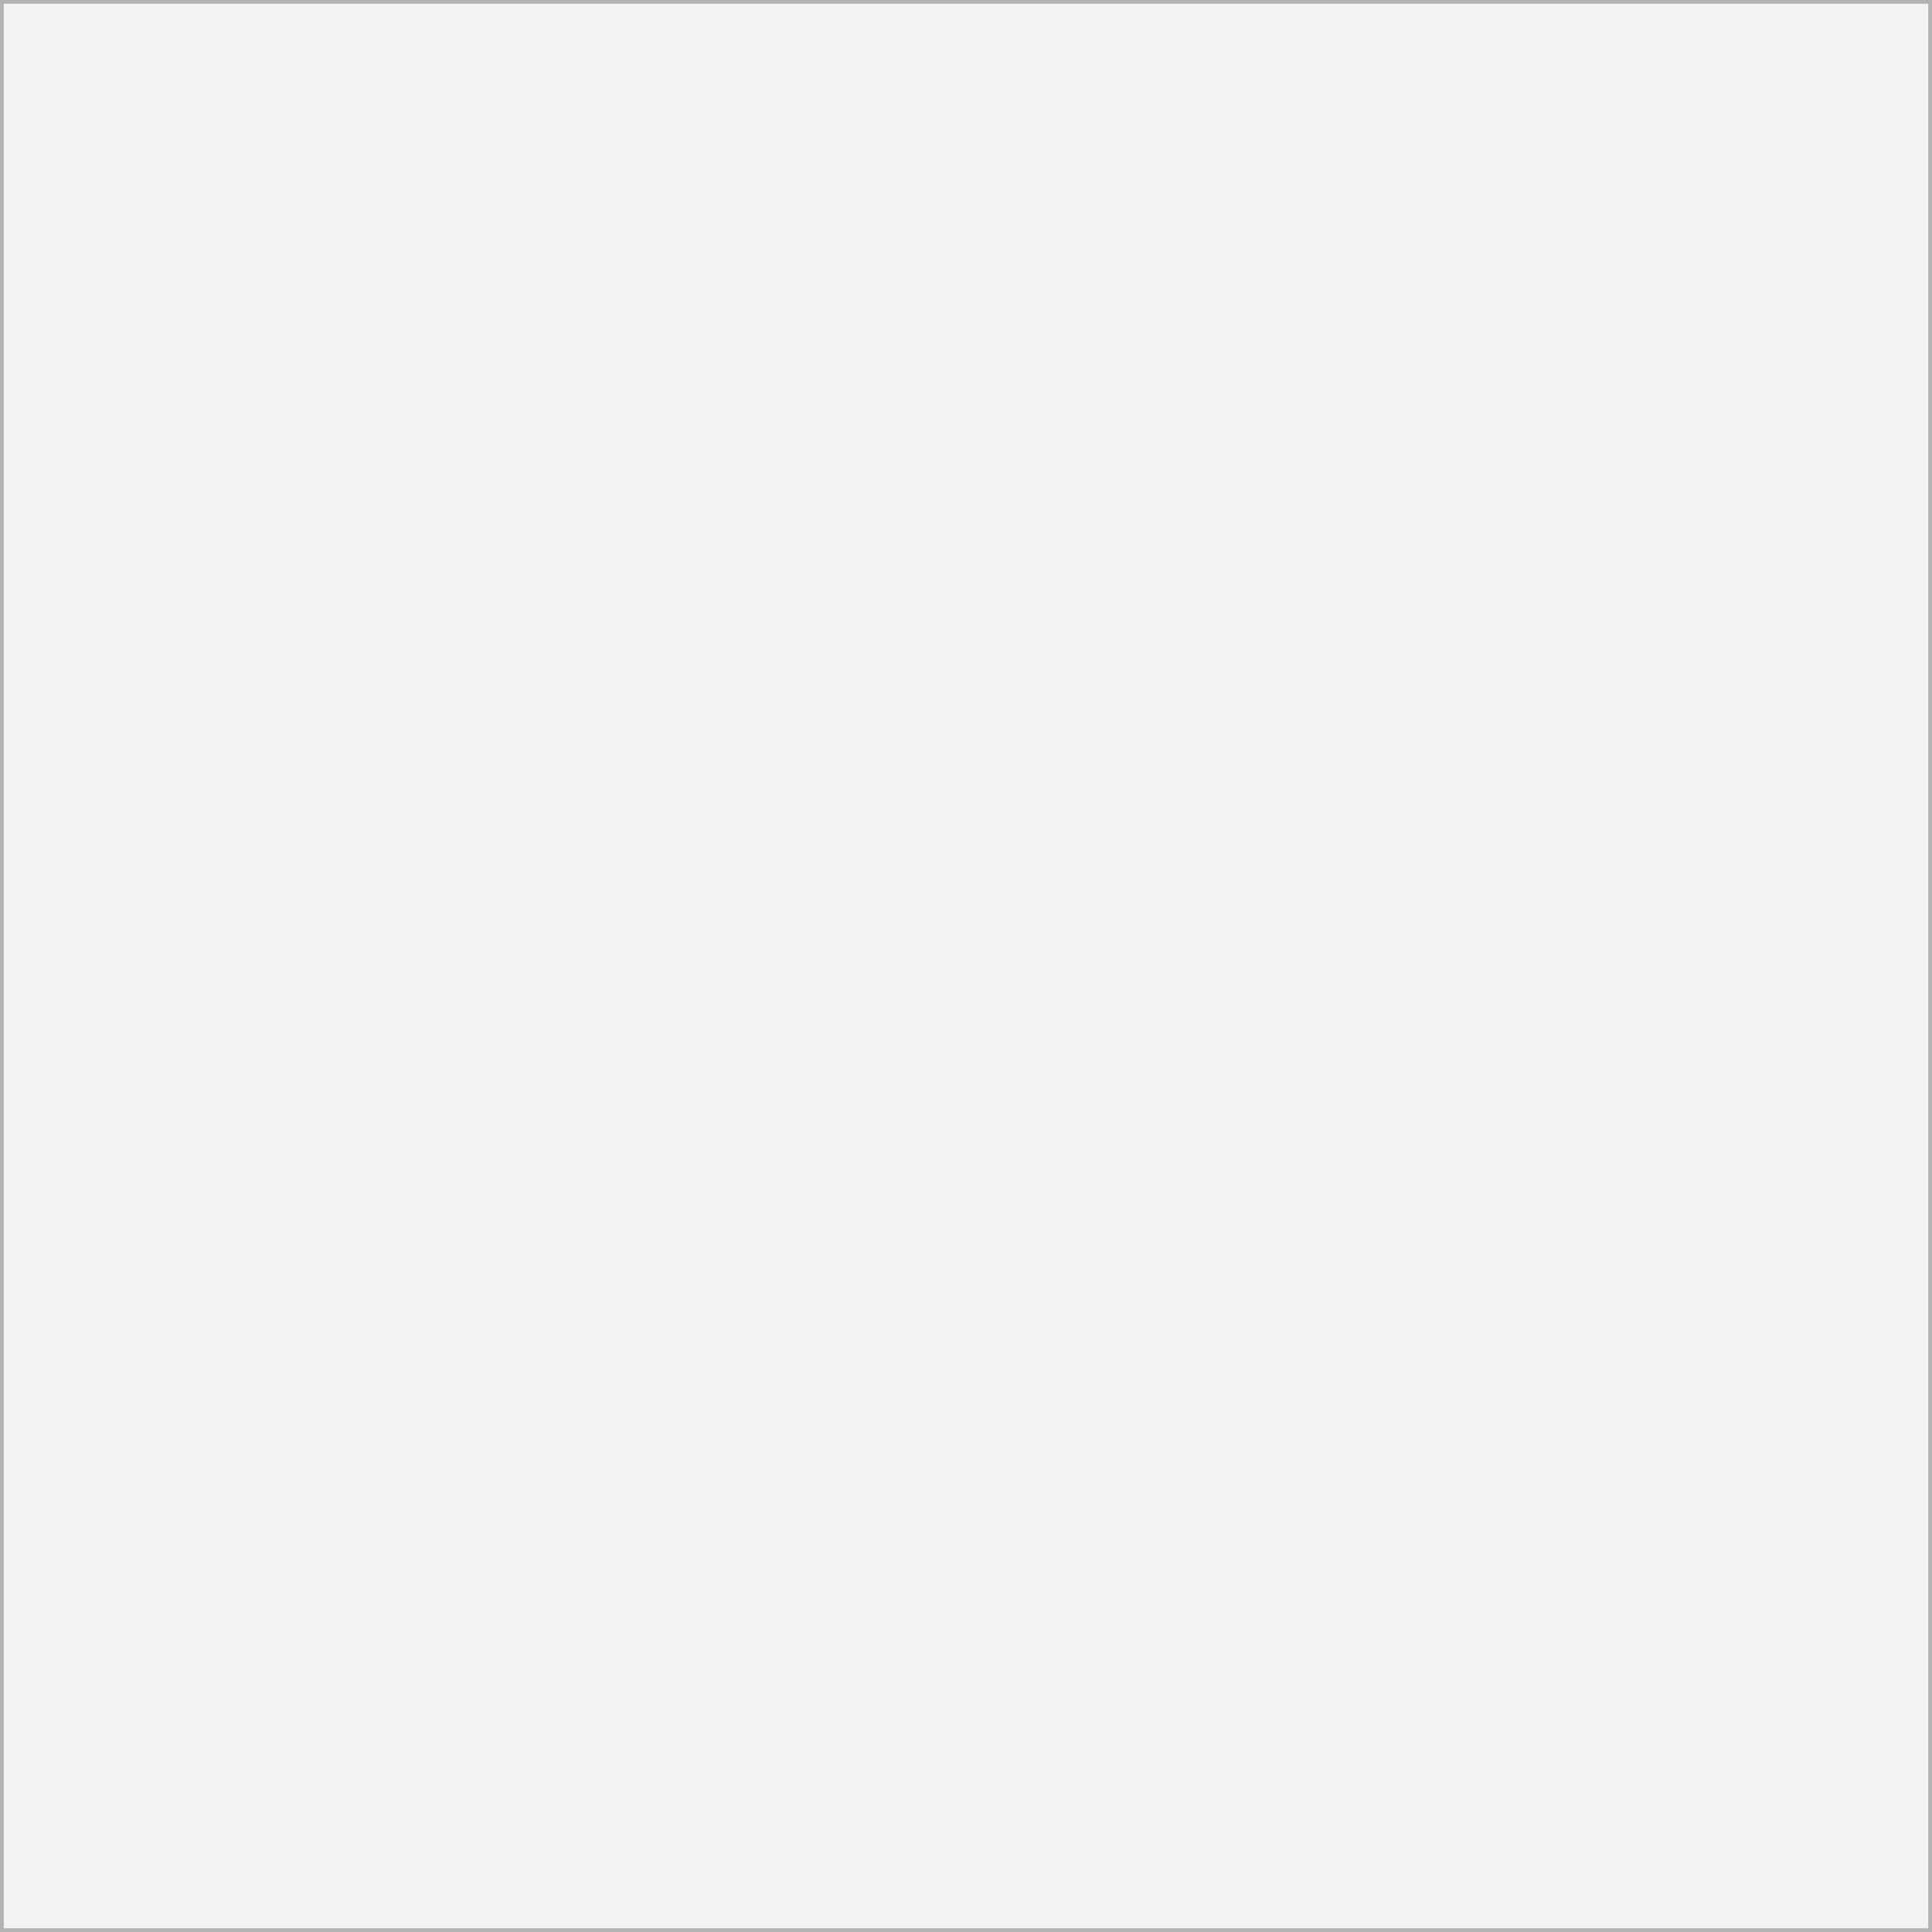
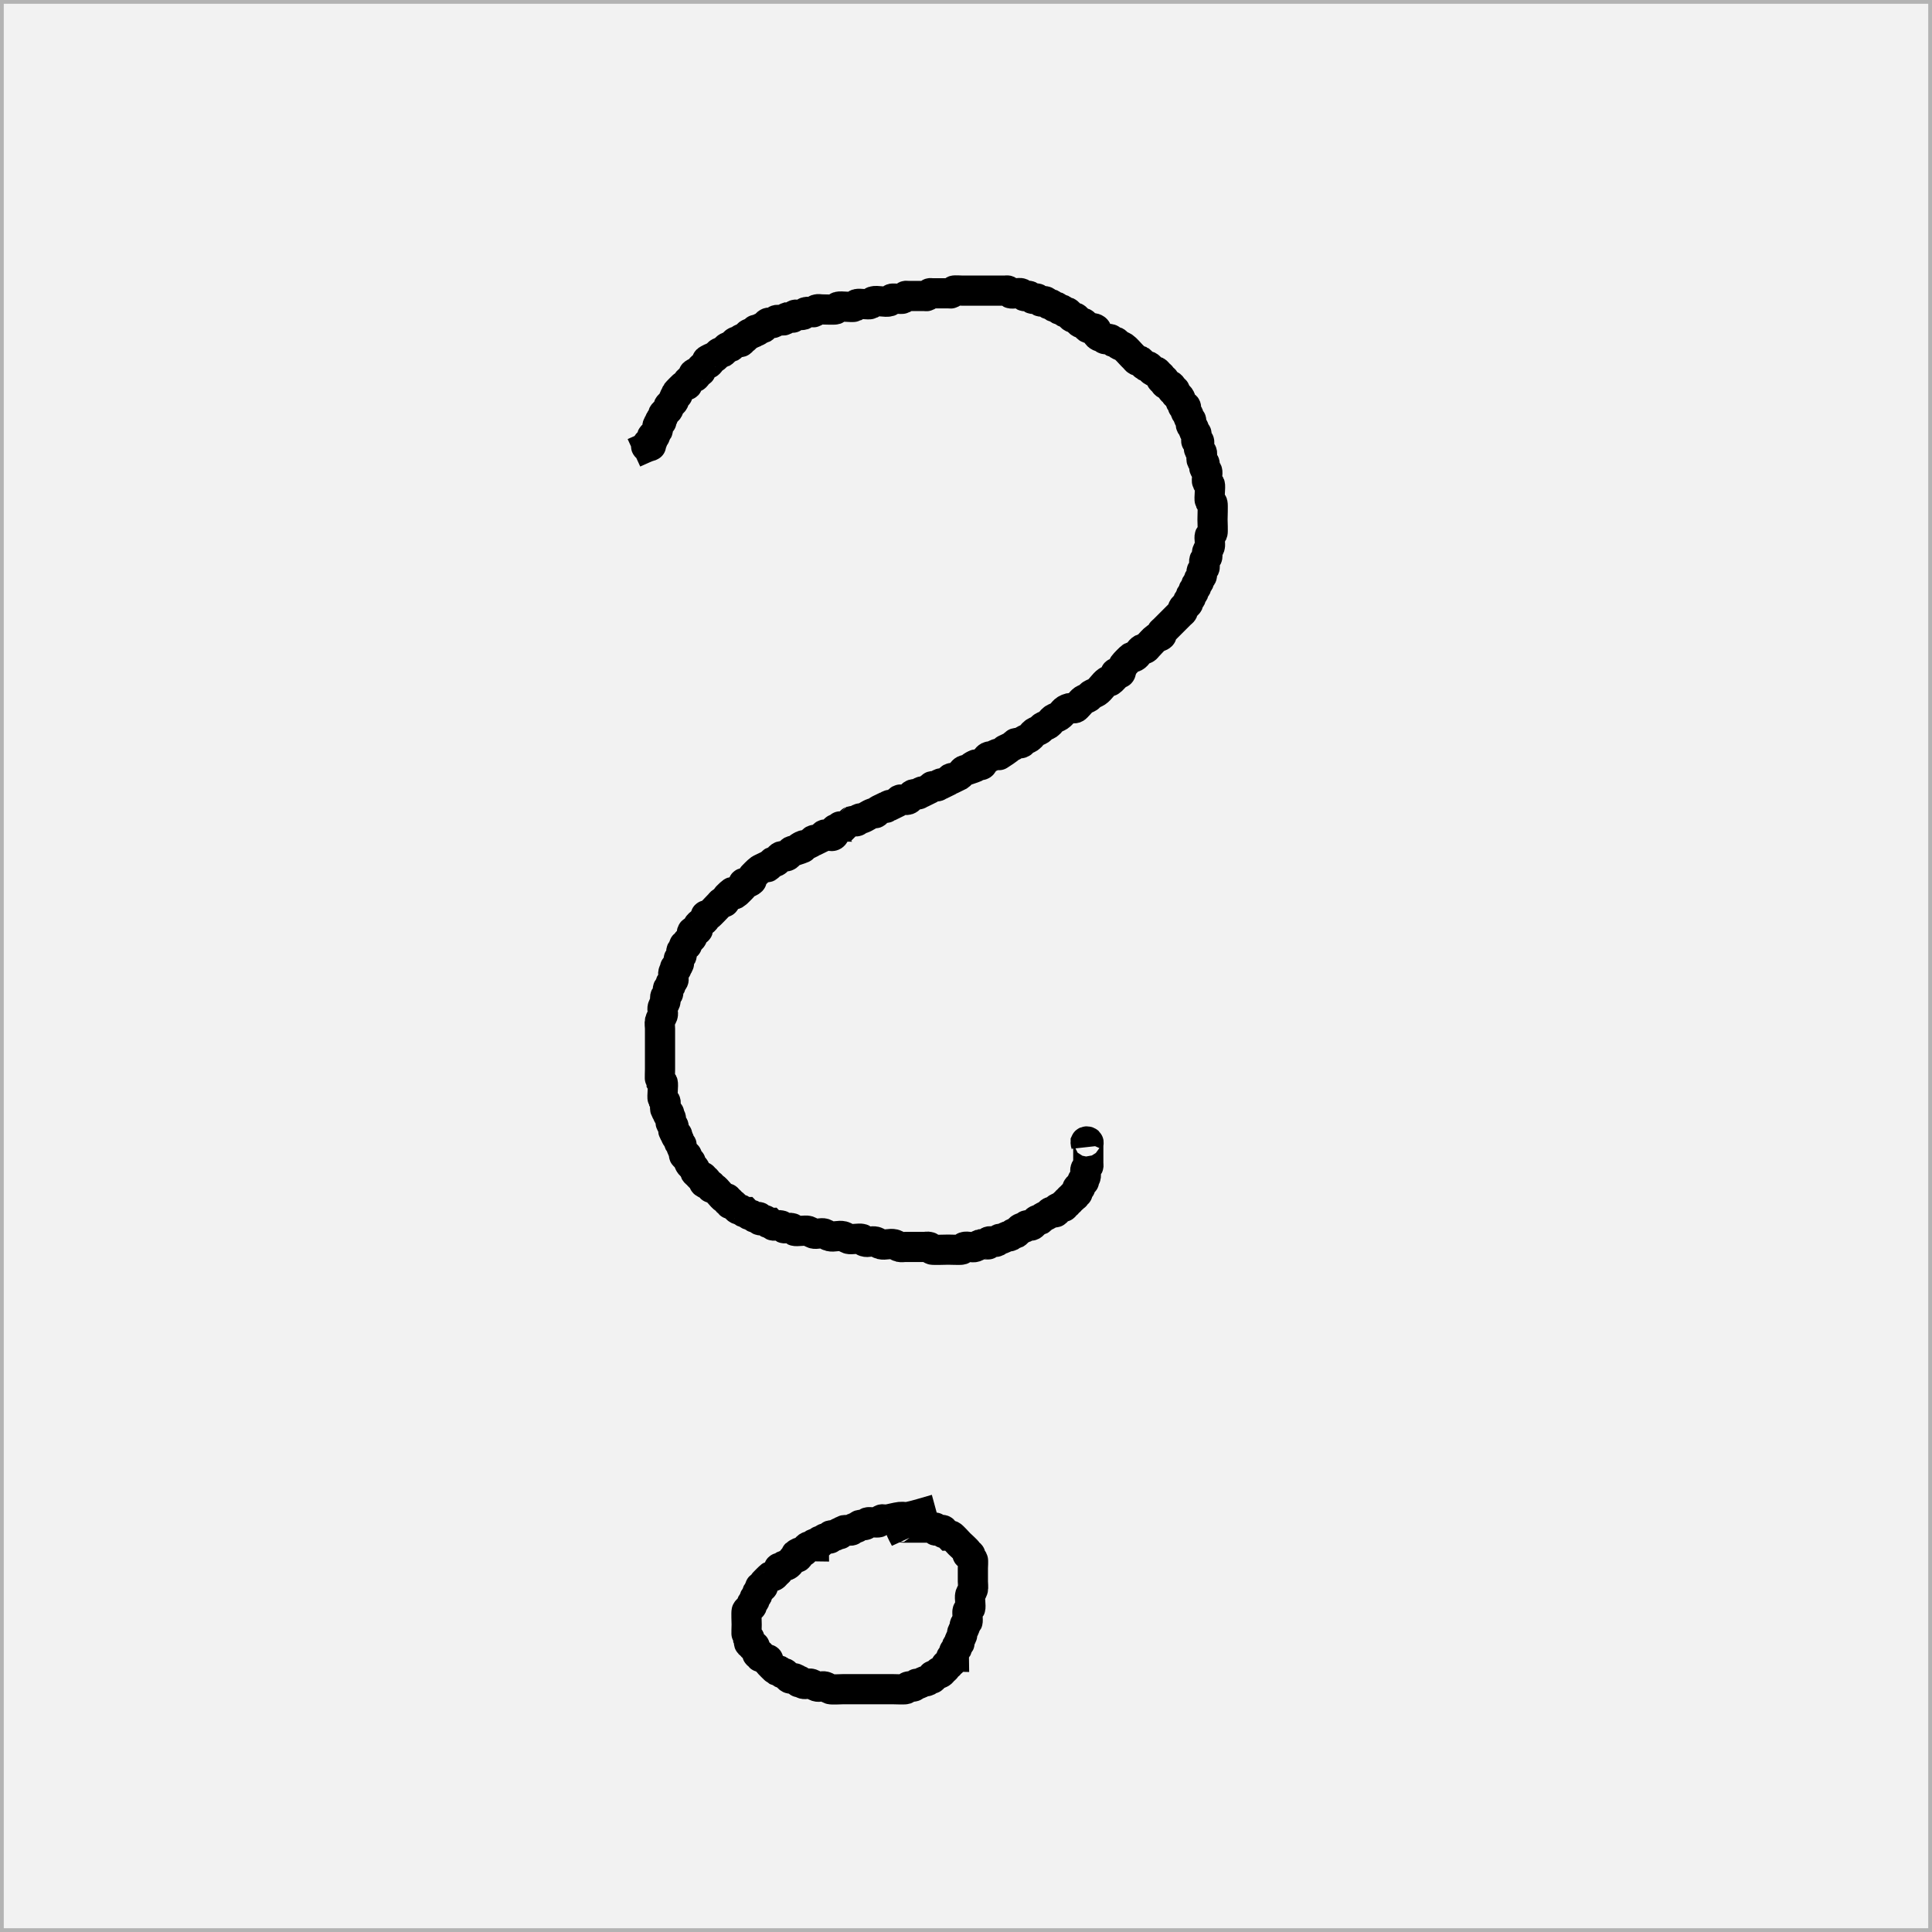
<svg xmlns="http://www.w3.org/2000/svg" width="64" height="64" id="svg2" version="1.1">
  <defs id="defs4" />
  <g id="layer2" style="display:inline">
    <rect style="fill:#f2f2f2;fill-opacity:1;fill-rule:evenodd;stroke:#b3b3b3;stroke-width:0.25;stroke-linecap:square;stroke-linejoin:miter;stroke-miterlimit:0;stroke-opacity:1;stroke-dasharray:none" id="rect3767" width="64" height="64" x="0" y="0" rx="0" />
  </g>
-   <g id="layer1" transform="translate(0,-988.3622)" />
+   <g id="layer1" transform="translate(0,-988.3622)">
+     <path style="fill:none;stroke:#000000;stroke-width:1px;stroke-linecap:butt;stroke-linejoin:miter;stroke-opacity:1" d="m 21,15 c 1.185,-0.543 0.064,0.079 0.518,-0.375 0.021,-0.021 0.068,0.021 0.089,0 0.042,-0.042 -0.042,-0.136 0,-0.179 0.021,-0.021 0.068,0.021 0.089,0 0.021,-0.021 -0.013,-0.063 0,-0.089 0.019,-0.038 0.07,-0.052 0.089,-0.089 0.027,-0.053 -0.027,-0.125 0,-0.179 0.296,-0.296 -0.042,0.084 0.089,-0.179 0.019,-0.038 0.07,-0.052 0.089,-0.089 0.013,-0.027 -0.013,-0.063 0,-0.089 0.038,-0.075 0.141,-0.103 0.179,-0.179 0.013,-0.027 -0.013,-0.063 0,-0.089 0.038,-0.075 0.141,-0.103 0.179,-0.179 0.013,-0.027 -0.013,-0.063 0,-0.089 0.296,-0.296 -0.042,0.084 0.089,-0.179 0.012,-0.024 0.244,-0.256 0.268,-0.268 0.027,-0.013 0.068,0.021 0.089,0 0.021,-0.021 -0.013,-0.063 0,-0.089 0.019,-0.038 0.06,-0.06 0.089,-0.089 0.03,-0.03 0.052,-0.07 0.089,-0.089 0.027,-0.013 0.068,0.021 0.089,0 0.185,-0.185 -0.282,0.007 0.089,-0.179 0.027,-0.013 0.068,0.021 0.089,0 0.021,-0.021 -0.013,-0.063 0,-0.089 0.019,-0.038 0.06,-0.06 0.089,-0.089 0.03,-0.03 0.052,-0.07 0.089,-0.089 0.027,-0.013 0.068,0.021 0.089,0 0.185,-0.185 -0.282,0.007 0.089,-0.179 0.027,-0.013 0.063,0.013 0.089,0 0.075,-0.038 0.103,-0.141 0.179,-0.179 0.027,-0.013 0.063,0.013 0.089,0 0.075,-0.038 0.103,-0.141 0.179,-0.179 0.027,-0.013 0.063,0.013 0.089,0 0.075,-0.038 0.103,-0.141 0.179,-0.179 0.053,-0.027 0.136,0.042 0.179,0 0.021,-0.021 -0.021,-0.068 0,-0.089 0.021,-0.021 0.063,0.013 0.089,0 0.075,-0.038 0.103,-0.141 0.179,-0.179 0.027,-0.013 0.063,0.013 0.089,0 0.296,-0.296 -0.084,0.042 0.179,-0.089 0.038,-0.019 0.052,-0.07 0.089,-0.089 0.027,-0.013 0.063,0.013 0.089,0 0.075,-0.038 0.103,-0.141 0.179,-0.179 0.048,-0.024 0.13,0.024 0.179,0 0.038,-0.019 0.052,-0.07 0.089,-0.089 0.071,-0.036 0.196,0.036 0.268,0 0.038,-0.019 0.049,-0.076 0.089,-0.089 0.406,0 0.005,0.042 0.268,-0.089 0.027,-0.013 0.06,0 0.089,0 0.06,0 0.122,0.019 0.179,0 0.04,-0.013 0.049,-0.076 0.089,-0.089 0.056,-0.019 0.119,0 0.179,0 0.03,0 0.063,0.013 0.089,0 0.038,-0.019 0.049,-0.076 0.089,-0.089 0.056,-0.019 0.119,0 0.179,0 0.05,0 0.406,0.014 0.446,0 0.04,-0.013 0.049,-0.076 0.089,-0.089 0.083,-0.028 0.477,0.029 0.536,0 0.038,-0.019 0.049,-0.076 0.089,-0.089 0.074,-0.025 0.39,0.028 0.446,0 0.038,-0.019 0.049,-0.076 0.089,-0.089 0.122,-0.041 0.414,0.041 0.536,0 0.04,-0.013 0.049,-0.076 0.089,-0.089 0.041,-0.014 0.317,0.02 0.357,0 0.038,-0.019 0.052,-0.07 0.089,-0.089 0.027,-0.013 0.06,0 0.089,0 0.149,0 0.298,0 0.446,0 0.03,0 0.06,0 0.089,0 0.03,0 0.063,0.013 0.089,0 0.038,-0.019 0.052,-0.07 0.089,-0.089 0.027,-0.013 0.06,0 0.089,0 0.03,0 0.06,0 0.089,0 0.149,0 0.298,0 0.446,0 0.03,0 0.063,0.013 0.089,0 0.038,-0.019 0.052,-0.07 0.089,-0.089 0.027,-0.014 0.228,0 0.268,0 0.208,0 0.417,0 0.625,0 0.208,0 0.417,0 0.625,0 0.06,0 0.119,0 0.179,0 0.03,0 0.063,-0.013 0.089,0 0.038,0.019 0.052,0.07 0.089,0.089 0.056,0.028 0.301,-0.028 0.357,0 0.038,0.019 0.052,0.07 0.089,0.089 0.048,0.024 0.131,-0.024 0.179,0 0.038,0.019 0.052,0.07 0.089,0.089 0.053,0.027 0.125,-0.027 0.179,0 0.038,0.019 0.052,0.07 0.089,0.089 0.048,0.024 0.131,-0.024 0.179,0 0.038,0.019 0.052,0.07 0.089,0.089 0.027,0.013 0.063,-0.013 0.089,0 0.038,0.019 0.052,0.07 0.089,0.089 0.027,0.013 0.063,-0.013 0.089,0 0.038,0.019 0.052,0.07 0.089,0.089 0.027,0.013 0.063,-0.013 0.089,0 0.038,0.019 0.052,0.07 0.089,0.089 0.027,0.013 0.063,-0.013 0.089,0 0.075,0.038 0.103,0.141 0.179,0.179 0.027,0.013 0.063,-0.013 0.089,0 0.075,0.038 0.103,0.141 0.179,0.179 0.027,0.013 0.063,-0.013 0.089,0 0.075,0.038 0.099,0.152 0.179,0.179 0.056,0.019 0.122,-0.019 0.179,0 0.18,0.06 6.1e-5,0.179 0.179,0.268 0.027,0.013 0.063,-0.013 0.089,0 0.038,0.019 0.049,0.076 0.089,0.089 0.056,0.019 0.122,-0.019 0.179,0 0.04,0.013 0.052,0.07 0.089,0.089 0.027,0.013 0.063,-0.013 0.089,0 0.038,0.019 0.054,0.066 0.089,0.089 0.055,0.037 0.123,0.052 0.179,0.089 0.077,0.051 0.198,0.198 0.268,0.268 0.03,0.03 0.06,0.06 0.089,0.089 0.03,0.03 0.052,0.07 0.089,0.089 0.027,0.013 0.063,-0.013 0.089,0 0.025,0.012 0.154,0.166 0.179,0.179 0.027,0.013 0.063,-0.013 0.089,0 0.12,0.06 0.059,0.119 0.179,0.179 0.027,0.013 0.063,-0.013 0.089,0 0.038,0.019 0.06,0.06 0.089,0.089 0.03,0.03 0.07,0.052 0.089,0.089 0.013,0.027 -0.021,0.068 0,0.089 0.021,0.021 0.068,-0.021 0.089,0 0.021,0.021 -0.013,0.063 0,0.089 0.082,0.164 0.186,0.014 0.268,0.179 0.013,0.027 -0.021,0.068 0,0.089 0.021,0.021 0.068,-0.021 0.089,0 0.021,0.021 -0.013,0.063 0,0.089 0.06,0.12 0.119,0.059 0.179,0.179 0.013,0.027 -0.013,0.063 0,0.089 0.019,0.038 0.07,0.052 0.089,0.089 0.013,0.027 -0.021,0.068 0,0.089 0.021,0.021 0.068,-0.021 0.089,0 0.042,0.042 -0.027,0.125 0,0.179 0.019,0.038 0.07,0.052 0.089,0.089 0.013,0.027 -0.013,0.063 0,0.089 0.019,0.038 0.07,0.052 0.089,0.089 0.027,0.053 -0.027,0.125 0,0.179 0.019,0.038 0.07,0.052 0.089,0.089 0.013,0.027 -0.013,0.063 0,0.089 0.019,0.038 0.07,0.052 0.089,0.089 0.018,0.035 -0.018,0.25 0,0.268 0.021,0.021 0.068,-0.021 0.089,0 0.018,0.018 -0.018,0.232 0,0.268 0.019,0.038 0.07,0.052 0.089,0.089 0.036,0.071 -0.036,0.196 0,0.268 0.019,0.038 0.07,0.052 0.089,0.089 0.027,0.053 -0.027,0.125 0,0.179 0.019,0.038 0.07,0.052 0.089,0.089 0.028,0.056 -0.028,0.301 0,0.357 0.019,0.038 0.07,0.052 0.089,0.089 0.028,0.055 -0.029,0.479 0,0.536 0.019,0.038 0.076,0.049 0.089,0.089 0.016,0.049 0,0.446 0,0.536 0,0.062 0.016,0.414 0,0.446 -0.019,0.038 -0.07,0.052 -0.089,0.089 -0.029,0.057 0.024,0.285 0,0.357 -0.021,0.063 -0.068,0.115 -0.089,0.179 -0.019,0.056 0.027,0.125 0,0.179 -0.019,0.038 -0.07,0.052 -0.089,0.089 -0.036,0.071 0.036,0.196 0,0.268 -0.019,0.038 -0.07,0.052 -0.089,0.089 -0.027,0.053 0.027,0.125 0,0.179 -0.019,0.038 -0.07,0.052 -0.089,0.089 -0.013,0.027 0.013,0.063 0,0.089 -0.019,0.038 -0.07,0.052 -0.089,0.089 -0.013,0.027 0.013,0.063 0,0.089 -0.019,0.038 -0.07,0.052 -0.089,0.089 -0.013,0.027 0.013,0.063 0,0.089 -0.019,0.038 -0.07,0.052 -0.089,0.089 -0.013,0.027 0.013,0.063 0,0.089 -0.019,0.038 -0.07,0.052 -0.089,0.089 -0.013,0.027 0.013,0.063 0,0.089 -0.038,0.075 -0.141,0.103 -0.179,0.179 -0.013,0.027 0.013,0.063 0,0.089 -0.019,0.038 -0.06,0.06 -0.089,0.089 -0.03,0.03 -0.06,0.06 -0.089,0.089 -0.119,0.119 -0.238,0.238 -0.357,0.357 -0.03,0.03 -0.06,0.06 -0.089,0.089 -0.03,0.03 -0.07,0.052 -0.089,0.089 -0.013,0.027 0.021,0.068 0,0.089 -0.047,0.047 -0.123,0.052 -0.179,0.089 -0.077,0.051 -0.198,0.198 -0.268,0.268 -0.03,0.03 -0.052,0.07 -0.089,0.089 -0.027,0.013 -0.063,-0.013 -0.089,0 -0.107,0.054 -0.161,0.214 -0.268,0.268 -0.027,0.013 -0.063,-0.013 -0.089,0 -0.037,0.018 -0.243,0.23 -0.268,0.268 -0.037,0.055 -0.052,0.123 -0.089,0.179 0.009,0.177 -0.132,0.042 -0.179,0.089 -0.021,0.021 0,0.06 0,0.089 -0.06,0.06 -0.109,0.132 -0.179,0.179 -0.025,0.017 -0.065,-0.017 -0.089,0 -0.131,0.088 -0.226,0.27 -0.357,0.357 -0.055,0.037 -0.123,0.052 -0.179,0.089 -0.035,0.023 -0.054,0.066 -0.089,0.089 -0.055,0.037 -0.123,0.052 -0.179,0.089 -0.059,0.039 -0.22,0.252 -0.268,0.268 -0.056,0.019 -0.121,-0.014 -0.179,0 -0.216,0.054 -0.207,0.167 -0.357,0.268 -0.055,0.037 -0.123,0.052 -0.179,0.089 -0.07,0.047 -0.109,0.132 -0.179,0.179 -0.055,0.037 -0.123,0.052 -0.179,0.089 -0.035,0.023 -0.054,0.066 -0.089,0.089 -0.055,0.037 -0.123,0.052 -0.179,0.089 -0.07,0.047 -0.109,0.132 -0.179,0.179 -0.055,0.037 -0.123,0.052 -0.179,0.089 -0.035,0.023 -0.049,0.076 -0.089,0.089 -0.056,0.019 -0.122,-0.019 -0.179,0 -0.04,0.013 -0.054,0.066 -0.089,0.089 -0.647,0.324 0.141,-0.094 -0.268,0.179 -0.451,0.301 -0.002,6.9e-4 -0.268,0.089 -0.063,0.021 -0.115,0.068 -0.179,0.089 -0.028,0.009 -0.063,-0.013 -0.089,0 -0.075,0.038 -0.109,0.132 -0.179,0.179 -0.045,0.197 -0.184,0.047 -0.268,0.089 -0.409,0.204 0.379,-0.037 -0.268,0.179 -0.028,0.009 -0.063,-0.013 -0.089,0 -0.075,0.038 -0.109,0.132 -0.179,0.179 -0.06,0.03 -0.119,0.06 -0.179,0.089 -0.03,0 -0.063,-0.013 -0.089,0 -0.038,0.019 -0.054,0.066 -0.089,0.089 -0.06,0.03 -0.119,0.06 -0.179,0.089 -0.03,0 -0.063,-0.013 -0.089,0 -0.038,0.019 -0.049,0.076 -0.089,0.089 -0.056,0.019 -0.122,-0.019 -0.179,0 -0.04,0.013 -0.054,0.066 -0.089,0.089 -0.06,0.03 -0.119,0.06 -0.179,0.089 -0.03,0 -0.063,-0.013 -0.089,0 -0.038,0.019 -0.049,0.076 -0.089,0.089 -0.056,0.019 -0.122,-0.019 -0.179,0 -0.08,0.027 -0.099,0.152 -0.179,0.179 -0.056,0.019 -0.119,0 -0.179,0 -0.03,0 -0.063,-0.013 -0.089,0 -0.038,0.019 -0.054,0.066 -0.089,0.089 -0.06,0.03 -0.119,0.06 -0.179,0.089 -0.03,0 -0.063,-0.013 -0.089,0 -0.038,0.019 -0.052,0.07 -0.089,0.089 -0.027,0.013 -0.06,0 -0.089,0 -0.06,0.03 -0.123,0.052 -0.179,0.089 -0.035,0.023 -0.052,0.07 -0.089,0.089 -0.027,0.013 -0.061,-0.009 -0.089,0 -0.126,0.042 -0.231,0.136 -0.357,0.179 -0.028,0.009 -0.063,-0.013 -0.089,0 -0.038,0.019 -0.049,0.076 -0.089,0.089 -0.056,0.019 -0.122,-0.019 -0.179,0 -8.27e-4,2.75e-4 -0.178,0.178 -0.179,0.179 -0.406,0 -0.005,-0.042 -0.268,0.089 -0.027,0.013 -0.068,-0.021 -0.089,0 -0.021,0.021 0.025,0.073 0,0.089 -0.063,0.272 -0.247,0.034 -0.357,0.089 -0.038,0.019 -0.054,0.066 -0.089,0.089 -0.06,0.03 -0.119,0.06 -0.179,0.089 -0.03,0 -0.063,-0.013 -0.089,0 -0.038,0.019 -0.054,0.066 -0.089,0.089 -0.06,0.03 -0.119,0.06 -0.179,0.089 -0.03,0 -0.063,-0.013 -0.089,0 -0.409,0.204 0.379,-0.037 -0.268,0.179 -0.028,0.009 -0.063,-0.013 -0.089,0 -0.075,0.038 -0.099,0.152 -0.179,0.179 -0.056,0.019 -0.122,-0.019 -0.179,0 -0.08,0.027 -0.103,0.141 -0.179,0.179 -0.027,0.013 -0.063,-0.013 -0.089,0 -0.027,0.013 -0.152,0.165 -0.179,0.179 -0.027,0.013 -0.06,0 -0.089,0 -0.06,0.03 -0.123,0.052 -0.179,0.089 -0.038,0.025 -0.249,0.231 -0.268,0.268 -0.013,0.027 0.021,0.068 0,0.089 -0.047,0.047 -0.115,0.068 -0.179,0.089 -0.028,0.009 -0.068,-0.021 -0.089,0 -0.021,0.021 0.013,0.063 0,0.089 -0.012,0.024 -0.244,0.256 -0.268,0.268 -0.22,0.11 0.081,-0.259 -0.268,0.089 -0.047,0.047 -0.042,0.132 -0.089,0.179 -0.021,0.021 -0.063,-0.013 -0.089,0 -0.038,0.019 -0.06,0.06 -0.089,0.089 -0.053,0.053 -0.316,0.336 -0.357,0.357 -0.027,0.013 -0.068,-0.021 -0.089,0 -0.021,0.021 0.013,0.063 0,0.089 -0.054,0.107 -0.214,0.161 -0.268,0.268 -0.062,0.123 0.108,0.08 -0.089,0.179 -0.027,0.013 -0.068,-0.021 -0.089,0 -0.042,0.042 0.027,0.125 0,0.179 -0.038,0.075 -0.141,0.103 -0.179,0.179 -0.013,0.027 0.021,0.068 0,0.089 -0.021,0.021 -0.068,-0.021 -0.089,0 -0.021,0.021 0.013,0.063 0,0.089 -0.019,0.038 -0.07,0.052 -0.089,0.089 -0.027,0.053 0.027,0.125 0,0.179 -0.019,0.038 -0.07,0.052 -0.089,0.089 -0.024,0.047 0.024,0.131 0,0.179 -0.296,0.296 0.042,-0.084 -0.089,0.179 -0.019,0.038 -0.076,0.049 -0.089,0.089 -0.019,0.056 0,0.119 0,0.179 0,0.03 0.013,0.063 0,0.089 -0.019,0.038 -0.07,0.052 -0.089,0.089 -0.013,0.027 0.013,0.063 0,0.089 -0.019,0.038 -0.07,0.052 -0.089,0.089 -0.027,0.053 0.027,0.125 0,0.179 -0.019,0.038 -0.07,0.052 -0.089,0.089 -0.027,0.053 0.019,0.122 0,0.179 -0.021,0.063 -0.068,0.115 -0.089,0.179 -0.027,0.08 0.027,0.188 0,0.268 -0.021,0.063 -0.073,0.114 -0.089,0.179 -0.022,0.087 0,0.179 0,0.268 0,0.208 0,0.417 0,0.625 0,0.238 0,0.476 0,0.714 0,0.021 -0.01,0.337 0,0.357 0.019,0.038 0.07,0.052 0.089,0.089 0.027,0.054 -0.027,0.481 0,0.536 0.019,0.038 0.07,0.052 0.089,0.089 0.036,0.071 -0.036,0.196 0,0.268 0.296,0.296 -0.042,-0.084 0.089,0.179 0.019,0.038 0.07,0.052 0.089,0.089 0.024,0.048 -0.024,0.13 0,0.179 0.019,0.038 0.07,0.052 0.089,0.089 0.027,0.053 -0.027,0.125 0,0.179 0.296,0.296 -0.042,-0.084 0.089,0.179 0.019,0.038 0.07,0.052 0.089,0.089 0.013,0.027 -0.013,0.063 0,0.089 0.019,0.038 0.07,0.052 0.089,0.089 0.013,0.027 -0.009,0.061 0,0.089 0.021,0.063 0.068,0.115 0.089,0.179 0.009,0.028 -0.021,0.068 0,0.089 0.021,0.021 0.068,-0.021 0.089,0 0.021,0.021 -0.013,0.063 0,0.089 0.296,0.296 -0.042,-0.084 0.089,0.179 0.038,0.075 0.141,0.103 0.179,0.179 0.013,0.027 -0.013,0.063 0,0.089 0.019,0.038 0.06,0.06 0.089,0.089 0.03,0.03 0.052,0.07 0.089,0.089 0.027,0.013 0.068,-0.021 0.089,0 0.021,0.021 -0.021,0.068 0,0.089 0.021,0.021 0.068,-0.021 0.089,0 0.185,0.185 -0.282,-0.007 0.089,0.179 0.027,0.013 0.068,-0.021 0.089,0 0.021,0.021 -0.021,0.068 0,0.089 0.021,0.021 0.063,-0.013 0.089,0 0.088,0.044 0.269,0.313 0.357,0.357 0.027,0.013 0.068,-0.021 0.089,0 0.021,0.021 -0.021,0.068 0,0.089 0.021,0.021 0.068,-0.021 0.089,0 0.021,0.021 -0.021,0.068 0,0.089 0.021,0.021 0.063,-0.013 0.089,0 0.075,0.038 0.103,0.141 0.179,0.179 0.027,0.013 0.063,-0.013 0.089,0 0.038,0.019 0.052,0.07 0.089,0.089 0.027,0.013 0.06,0 0.089,0 0.03,0.03 0.052,0.07 0.089,0.089 0.027,0.013 0.063,-0.013 0.089,0 0.038,0.019 0.052,0.07 0.089,0.089 0.053,0.027 0.136,-0.042 0.179,0 0.021,0.021 -0.027,0.076 0,0.089 0.053,0.027 0.122,-0.019 0.179,0 0.04,0.013 0.052,0.07 0.089,0.089 0.027,0.013 0.06,0 0.089,0 0.03,0.03 0.052,0.07 0.089,0.089 0.027,0.013 0.06,0 0.089,0 0.06,0 0.122,-0.019 0.179,0 0.04,0.013 0.052,0.07 0.089,0.089 0.027,0.013 0.06,0 0.089,0 0.06,0 0.122,-0.019 0.179,0 0.04,0.013 0.052,0.07 0.089,0.089 0.053,0.027 0.371,-0.025 0.446,0 0.063,0.021 0.115,0.068 0.179,0.089 0.095,0.032 0.262,-0.032 0.357,0 0.063,0.021 0.114,0.073 0.179,0.089 0.14,0.035 0.306,-0.035 0.446,0 0.065,0.016 0.115,0.068 0.179,0.089 0.086,0.029 0.364,-0.028 0.446,0 0.04,0.013 0.049,0.076 0.089,0.089 0.113,0.038 0.242,-0.029 0.357,0 0.065,0.016 0.114,0.073 0.179,0.089 0.14,0.035 0.306,-0.035 0.446,0 0.065,0.016 0.114,0.073 0.179,0.089 0.058,0.014 0.119,0 0.179,0 0.208,0 0.417,0 0.625,0 0.06,0 0.122,-0.019 0.179,0 0.04,0.013 0.049,0.076 0.089,0.089 0.046,0.015 0.472,0 0.536,0 0.05,0 0.406,0.014 0.446,0 0.04,-0.013 0.049,-0.076 0.089,-0.089 0.095,-0.032 0.262,0.032 0.357,0 0.063,-0.021 0.115,-0.068 0.179,-0.089 0.035,-0.012 0.254,0.014 0.268,0 0.021,-0.021 -0.027,-0.076 0,-0.089 0.071,-0.036 0.196,0.036 0.268,0 0.038,-0.019 0.052,-0.07 0.089,-0.089 0.027,-0.013 0.061,0.009 0.089,0 0.063,-0.021 0.115,-0.068 0.179,-0.089 0.028,-0.009 0.063,0.013 0.089,0 0.038,-0.019 0.052,-0.07 0.089,-0.089 0.027,-0.013 0.063,0.013 0.089,0 0.075,-0.038 0.103,-0.141 0.179,-0.179 0.027,-0.013 0.063,0.013 0.089,0 0.038,-0.019 0.052,-0.07 0.089,-0.089 0.053,-0.027 0.125,0.027 0.179,0 0.075,-0.038 0.103,-0.141 0.179,-0.179 0.027,-0.013 0.063,0.013 0.089,0 0.038,-0.019 0.054,-0.066 0.089,-0.089 0.055,-0.037 0.123,-0.052 0.179,-0.089 0.035,-0.023 0.052,-0.07 0.089,-0.089 0.053,-0.027 0.136,0.042 0.179,0 0.021,-0.021 -0.021,-0.068 0,-0.089 0.047,-0.047 0.115,-0.068 0.179,-0.089 0.028,-0.009 0.068,0.021 0.089,0 0.021,-0.021 -0.021,-0.068 0,-0.089 0.021,-0.021 0.068,0.021 0.089,0 0.021,-0.021 -0.021,-0.068 0,-0.089 0.021,-0.021 0.068,0.021 0.089,0 0.021,-0.021 -0.021,-0.068 0,-0.089 0.021,-0.021 0.068,0.021 0.089,0 0.021,-0.021 -0.021,-0.068 0,-0.089 0.238,0 -0.03,0.03 0.089,-0.089 0.021,-0.021 0.068,0.021 0.089,0 0.03,-0.03 -0.03,-0.149 0,-0.179 0.021,-0.021 0.068,0.021 0.089,0 0.021,-0.021 -0.013,-0.063 0,-0.089 0.296,-0.296 -0.042,0.084 0.089,-0.179 0.019,-0.038 0.07,-0.052 0.089,-0.089 0.036,-0.071 -0.036,-0.196 0,-0.268 0.019,-0.038 0.07,-0.052 0.089,-0.089 0.013,-0.027 0,-0.06 0,-0.089 0,-0.03 0,-0.06 0,-0.089 0,-0.179 0,-0.357 0,-0.536 0,-0.03 0.021,-0.068 0,-0.089 -0.021,-0.021 -0.077,-0.027 -0.089,0 C 35.96,37.889 35.994,37.946 36,38" id="path13103" transform="translate(0,988.3622)" />
+     <path style="fill:none;stroke:#000000;stroke-width:1px;stroke-linecap:butt;stroke-linejoin:miter;stroke-opacity:1" d="m 31,50 c -0.304,0.083 -0.603,0.185 -0.911,0.25 -0.087,0.019 -0.179,-0.011 -0.268,0 -0.151,0.019 -0.297,0.064 -0.446,0.089 -0.059,0.01 -0.125,-0.027 -0.179,0 -0.038,0.019 -0.052,0.07 -0.089,0.089 -0.04,0.02 -0.316,-0.014 -0.357,0 -0.04,0.013 -0.049,0.076 -0.089,0.089 -0.056,0.019 -0.122,-0.019 -0.179,0 -0.04,0.013 -0.052,0.07 -0.089,0.089 -0.027,0.013 -0.063,-0.013 -0.089,0 -0.038,0.019 -0.052,0.07 -0.089,0.089 -0.071,0.036 -0.196,-0.036 -0.268,0 -0.296,0.296 0.084,-0.042 -0.179,0.089 -0.038,0.019 -0.052,0.07 -0.089,0.089 -0.053,0.027 -0.136,-0.042 -0.179,0 -0.021,0.021 0.027,0.076 0,0.089 -0.053,0.027 -0.122,-0.019 -0.179,0 -0.04,0.013 -0.052,0.07 -0.089,0.089 -0.027,0.013 -0.068,-0.021 -0.089,0 -0.021,0.021 0.027,0.076 0,0.089 -0.053,0.027 -0.125,-0.027 -0.179,0 -0.027,0.013 0,0.06 0,0.089 -0.06,0 -0.122,-0.019 -0.179,0 -0.08,0.027 -0.103,0.141 -0.179,0.179 -0.027,0.013 -0.063,-0.013 -0.089,0 -0.372,0.186 0.095,-0.006 -0.089,0.179 -0.021,0.021 -0.063,-0.013 -0.089,0 -0.107,0.054 -0.161,0.214 -0.268,0.268 -0.027,0.013 -0.063,-0.013 -0.089,0 -0.038,0.019 -0.052,0.07 -0.089,0.089 -0.027,0.013 -0.068,-0.021 -0.089,0 -0.021,0.021 0.013,0.063 0,0.089 -0.019,0.038 -0.06,0.06 -0.089,0.089 -0.03,0.03 -0.052,0.07 -0.089,0.089 -0.027,0.013 -0.063,-0.013 -0.089,0 -0.024,0.012 -0.256,0.244 -0.268,0.268 -0.013,0.027 0.021,0.068 0,0.089 -0.021,0.021 -0.068,-0.021 -0.089,0 -0.021,0.021 0.013,0.063 0,0.089 -0.019,0.038 -0.07,0.052 -0.089,0.089 -0.013,0.027 0.013,0.063 0,0.089 -0.019,0.038 -0.07,0.052 -0.089,0.089 -0.013,0.027 0.013,0.063 0,0.089 -0.019,0.038 -0.07,0.052 -0.089,0.089 -0.013,0.027 0.013,0.063 0,0.089 -0.038,0.075 -0.141,0.103 -0.179,0.179 -0.016,0.032 0,0.384 0,0.446 0,0.047 -0.012,0.334 0,0.357 0.019,0.038 0.07,0.052 0.089,0.089 0.027,0.053 -0.042,0.136 0,0.179 0.021,0.021 0.068,-0.021 0.089,0 0.021,0.021 -0.021,0.068 0,0.089 0.021,0.021 0.068,-0.021 0.089,0 0.021,0.021 -0.013,0.063 0,0.089 0.019,0.038 0.07,0.052 0.089,0.089 0.013,0.027 -0.021,0.068 0,0.089 0.021,0.021 0.068,-0.021 0.089,0 0.021,0.021 -0.021,0.068 0,0.089 0.021,0.021 0.063,-0.013 0.089,0 0.038,0.019 0.052,0.07 0.089,0.089 0.027,0.013 0.068,-0.021 0.089,0 0.021,0.021 -0.013,0.063 0,0.089 0.012,0.024 0.244,0.256 0.268,0.268 0.027,0.013 0.063,-0.013 0.089,0 0.038,0.019 0.052,0.07 0.089,0.089 0.027,0.013 0.063,-0.013 0.089,0 0.075,0.038 0.103,0.141 0.179,0.179 0.048,0.024 0.131,-0.024 0.179,0 0.296,0.296 -0.084,-0.042 0.179,0.089 0.038,0.019 0.049,0.076 0.089,0.089 0.08,0.027 0.188,-0.027 0.268,0 0.063,0.021 0.115,0.068 0.179,0.089 0.085,0.028 0.181,-0.022 0.268,0 0.065,0.016 0.115,0.068 0.179,0.089 0.058,0.019 0.373,0 0.446,0 0.298,0 0.595,0 0.893,0 0.238,0 0.476,0 0.714,0 0.05,0 0.406,0.014 0.446,0 0.04,-0.013 0.049,-0.076 0.089,-0.089 0.056,-0.019 0.122,0.019 0.179,0 0.04,-0.013 0.052,-0.07 0.089,-0.089 0.027,-0.013 0.061,0.009 0.089,0 0.063,-0.021 0.115,-0.068 0.179,-0.089 0.028,-0.009 0.063,0.013 0.089,0 0.038,-0.019 0.052,-0.07 0.089,-0.089 0.027,-0.013 0.068,0.021 0.089,0 0.021,-0.021 -0.021,-0.068 0,-0.089 0.021,-0.021 0.063,0.013 0.089,0 0.296,-0.296 -0.084,0.042 0.179,-0.089 0.038,-0.019 0.06,-0.06 0.089,-0.089 0.03,-0.03 0.07,-0.052 0.089,-0.089 0.013,-0.027 -0.021,-0.068 0,-0.089 0.021,-0.021 0.068,0.021 0.089,0 0.021,-0.021 -0.021,-0.068 0,-0.089 0.021,-0.021 0.068,0.021 0.089,0 0.03,-0.03 -0.03,-0.148 0,-0.179 0.021,-0.021 0.06,0 0.089,0 0,-0.06 -0.019,-0.122 0,-0.179 0.013,-0.04 0.07,-0.052 0.089,-0.089 0.013,-0.027 -0.013,-0.063 0,-0.089 0.019,-0.038 0.07,-0.052 0.089,-0.089 0.013,-0.027 -0.009,-0.061 0,-0.089 0.021,-0.063 0.068,-0.115 0.089,-0.179 0.009,-0.028 -0.009,-0.061 0,-0.089 0.021,-0.063 0.068,-0.115 0.089,-0.179 0.009,-0.028 -0.013,-0.063 0,-0.089 0.019,-0.038 0.07,-0.052 0.089,-0.089 0.02,-0.04 -0.014,-0.316 0,-0.357 0.013,-0.04 0.07,-0.052 0.089,-0.089 0.029,-0.058 -0.026,-0.367 0,-0.446 0.021,-0.063 0.068,-0.115 0.089,-0.179 0.017,-0.05 0,-0.209 0,-0.268 0,-0.149 0,-0.298 0,-0.446 0,-0.04 0.014,-0.241 0,-0.268 -0.019,-0.038 -0.07,-0.052 -0.089,-0.089 -0.013,-0.027 0.021,-0.068 0,-0.089 -0.021,-0.021 -0.068,0.021 -0.089,0 -0.021,-0.021 0.013,-0.063 0,-0.089 -0.024,-0.048 -0.221,-0.221 -0.268,-0.268 -0.047,-0.047 -0.22,-0.244 -0.268,-0.268 -0.027,-0.013 -0.06,0 -0.089,0 -0.03,-0.03 -0.052,-0.07 -0.089,-0.089 -0.027,-0.013 -0.068,0.021 -0.089,0 -0.021,-0.021 0.021,-0.068 0,-0.089 -0.045,-0.045 -0.223,0.045 -0.268,0 -0.021,-0.021 0.021,-0.068 0,-0.089 -0.021,-0.021 -0.06,0 -0.089,0 -0.208,0 -0.417,0 -0.625,0 -0.089,0 -0.179,0 -0.268,0 -0.03,0 -0.06,0 -0.089,0 -0.03,0 -0.096,-0.029 -0.089,0 C 29.853,50.747 29.94,50.869 30,51" id="path13105" transform="translate(0,988.3622)" />
+   </g>
</svg>
